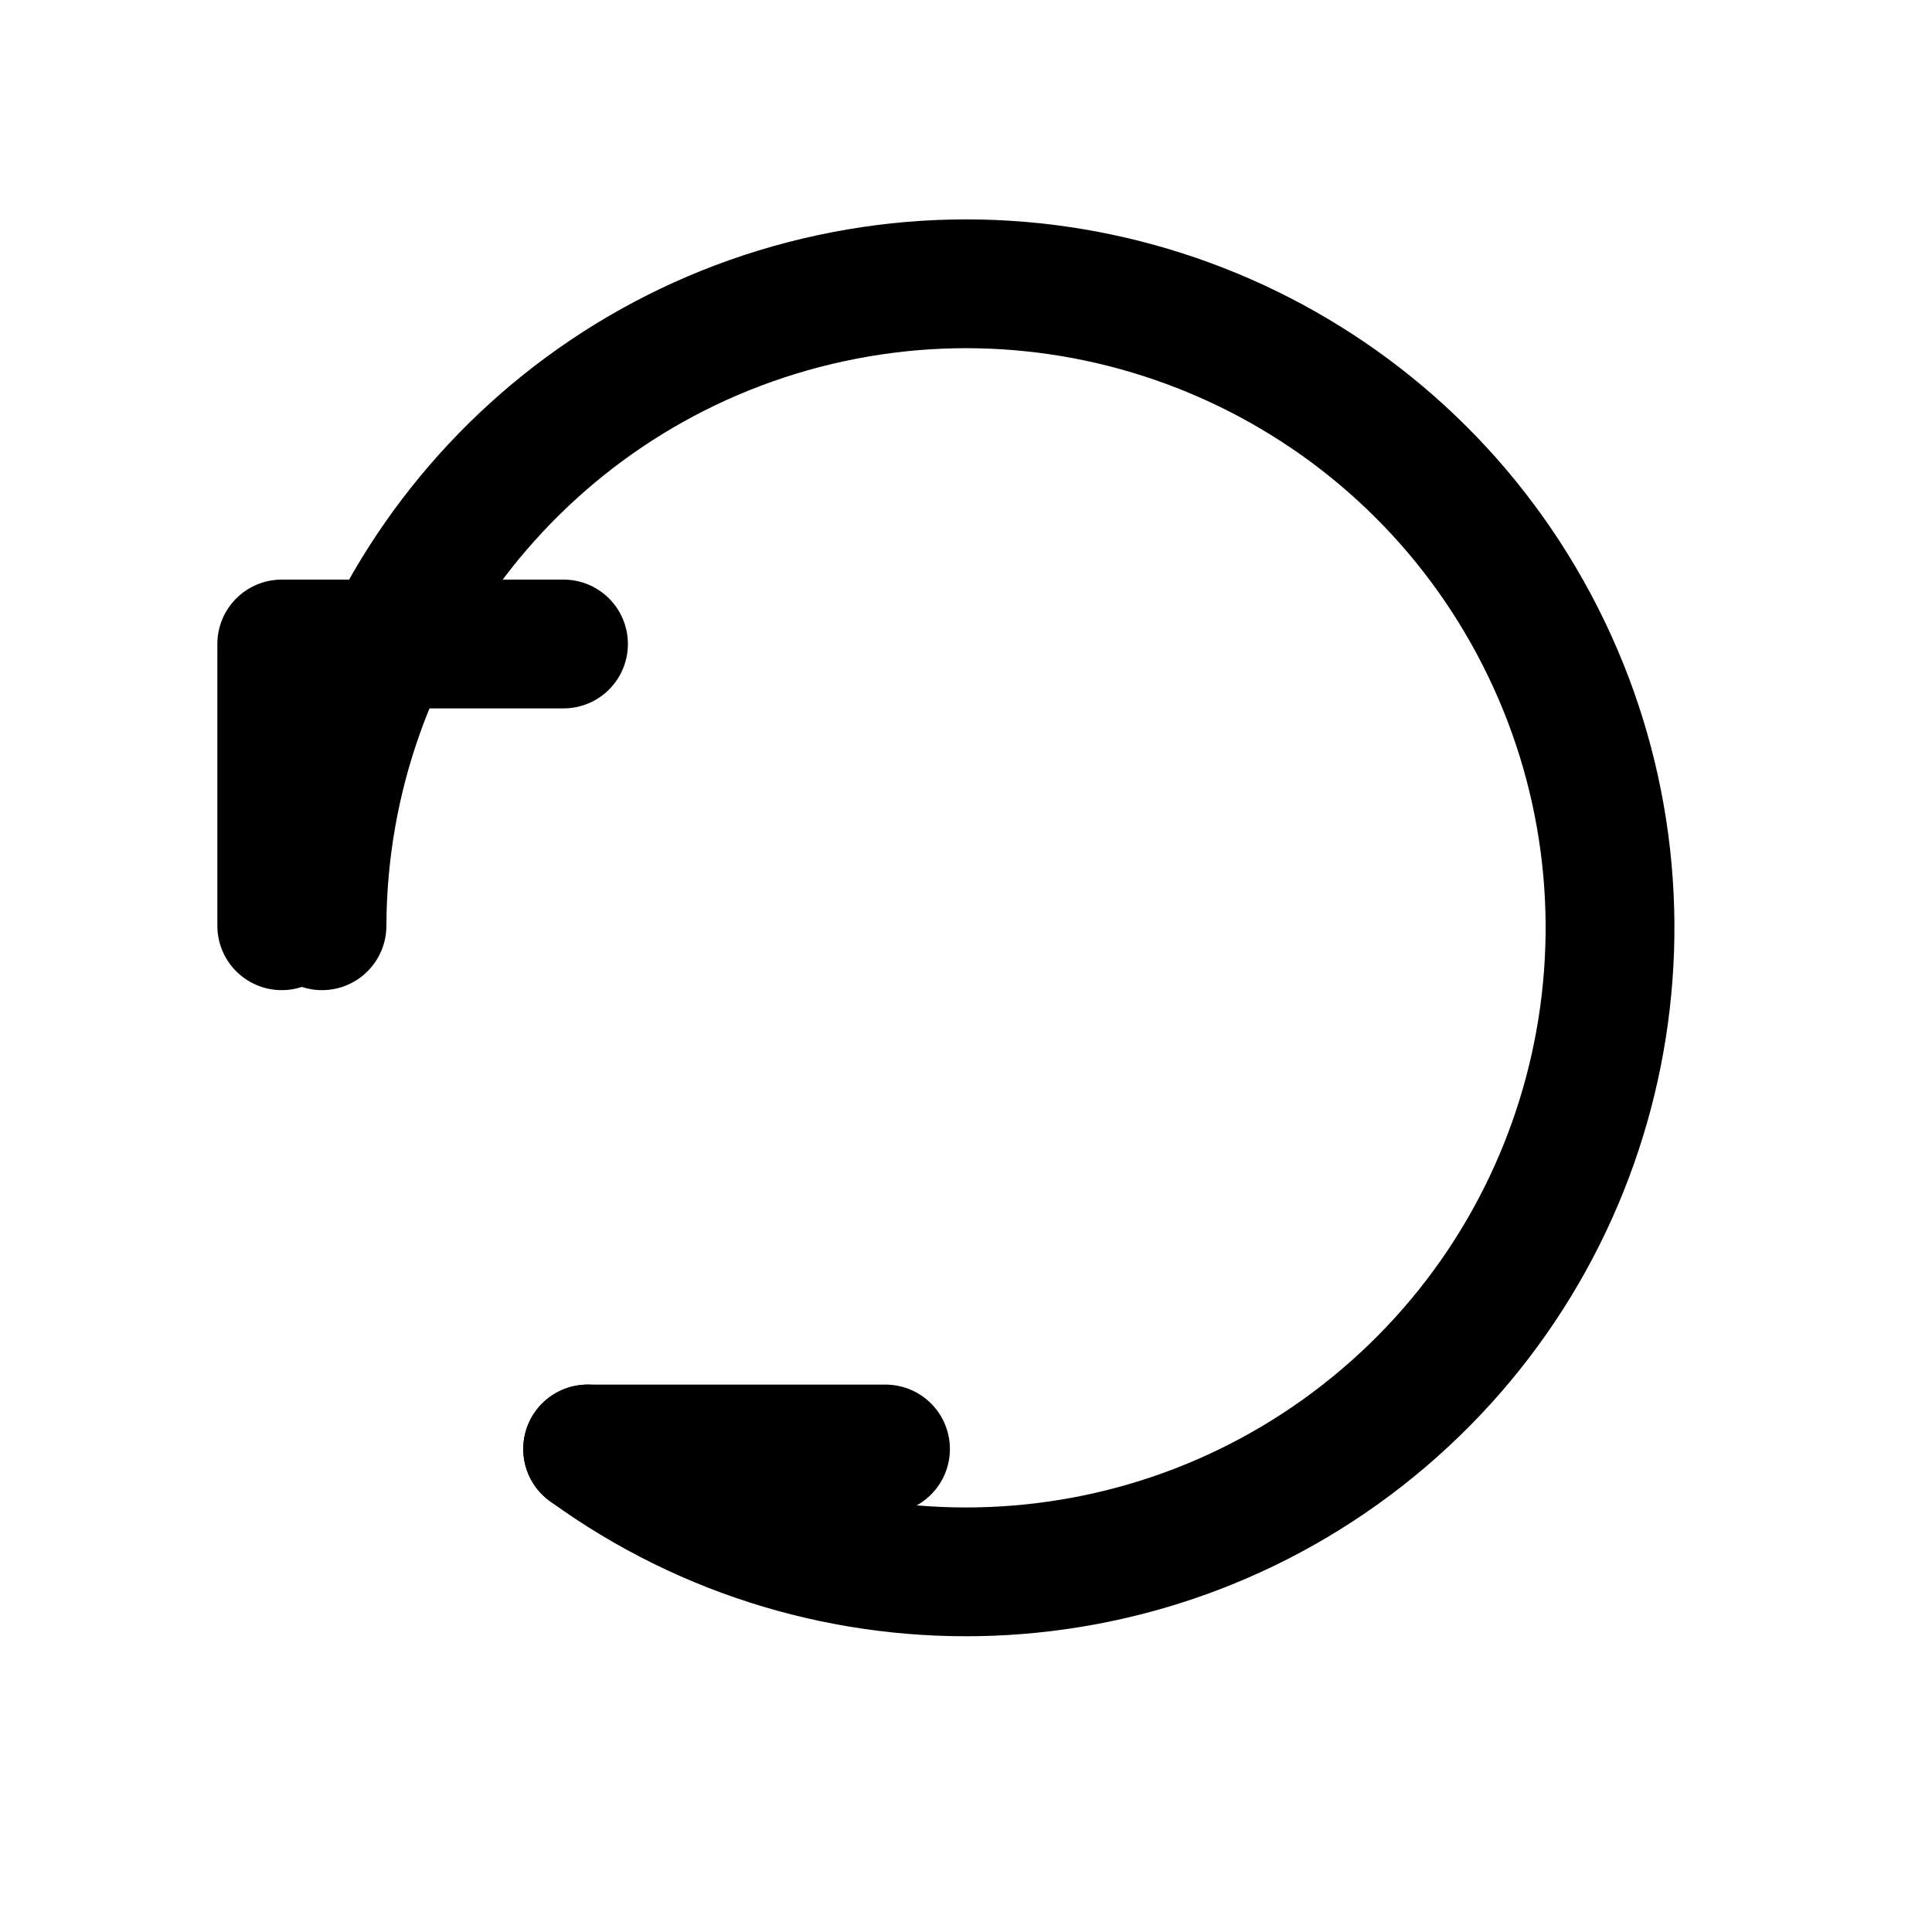
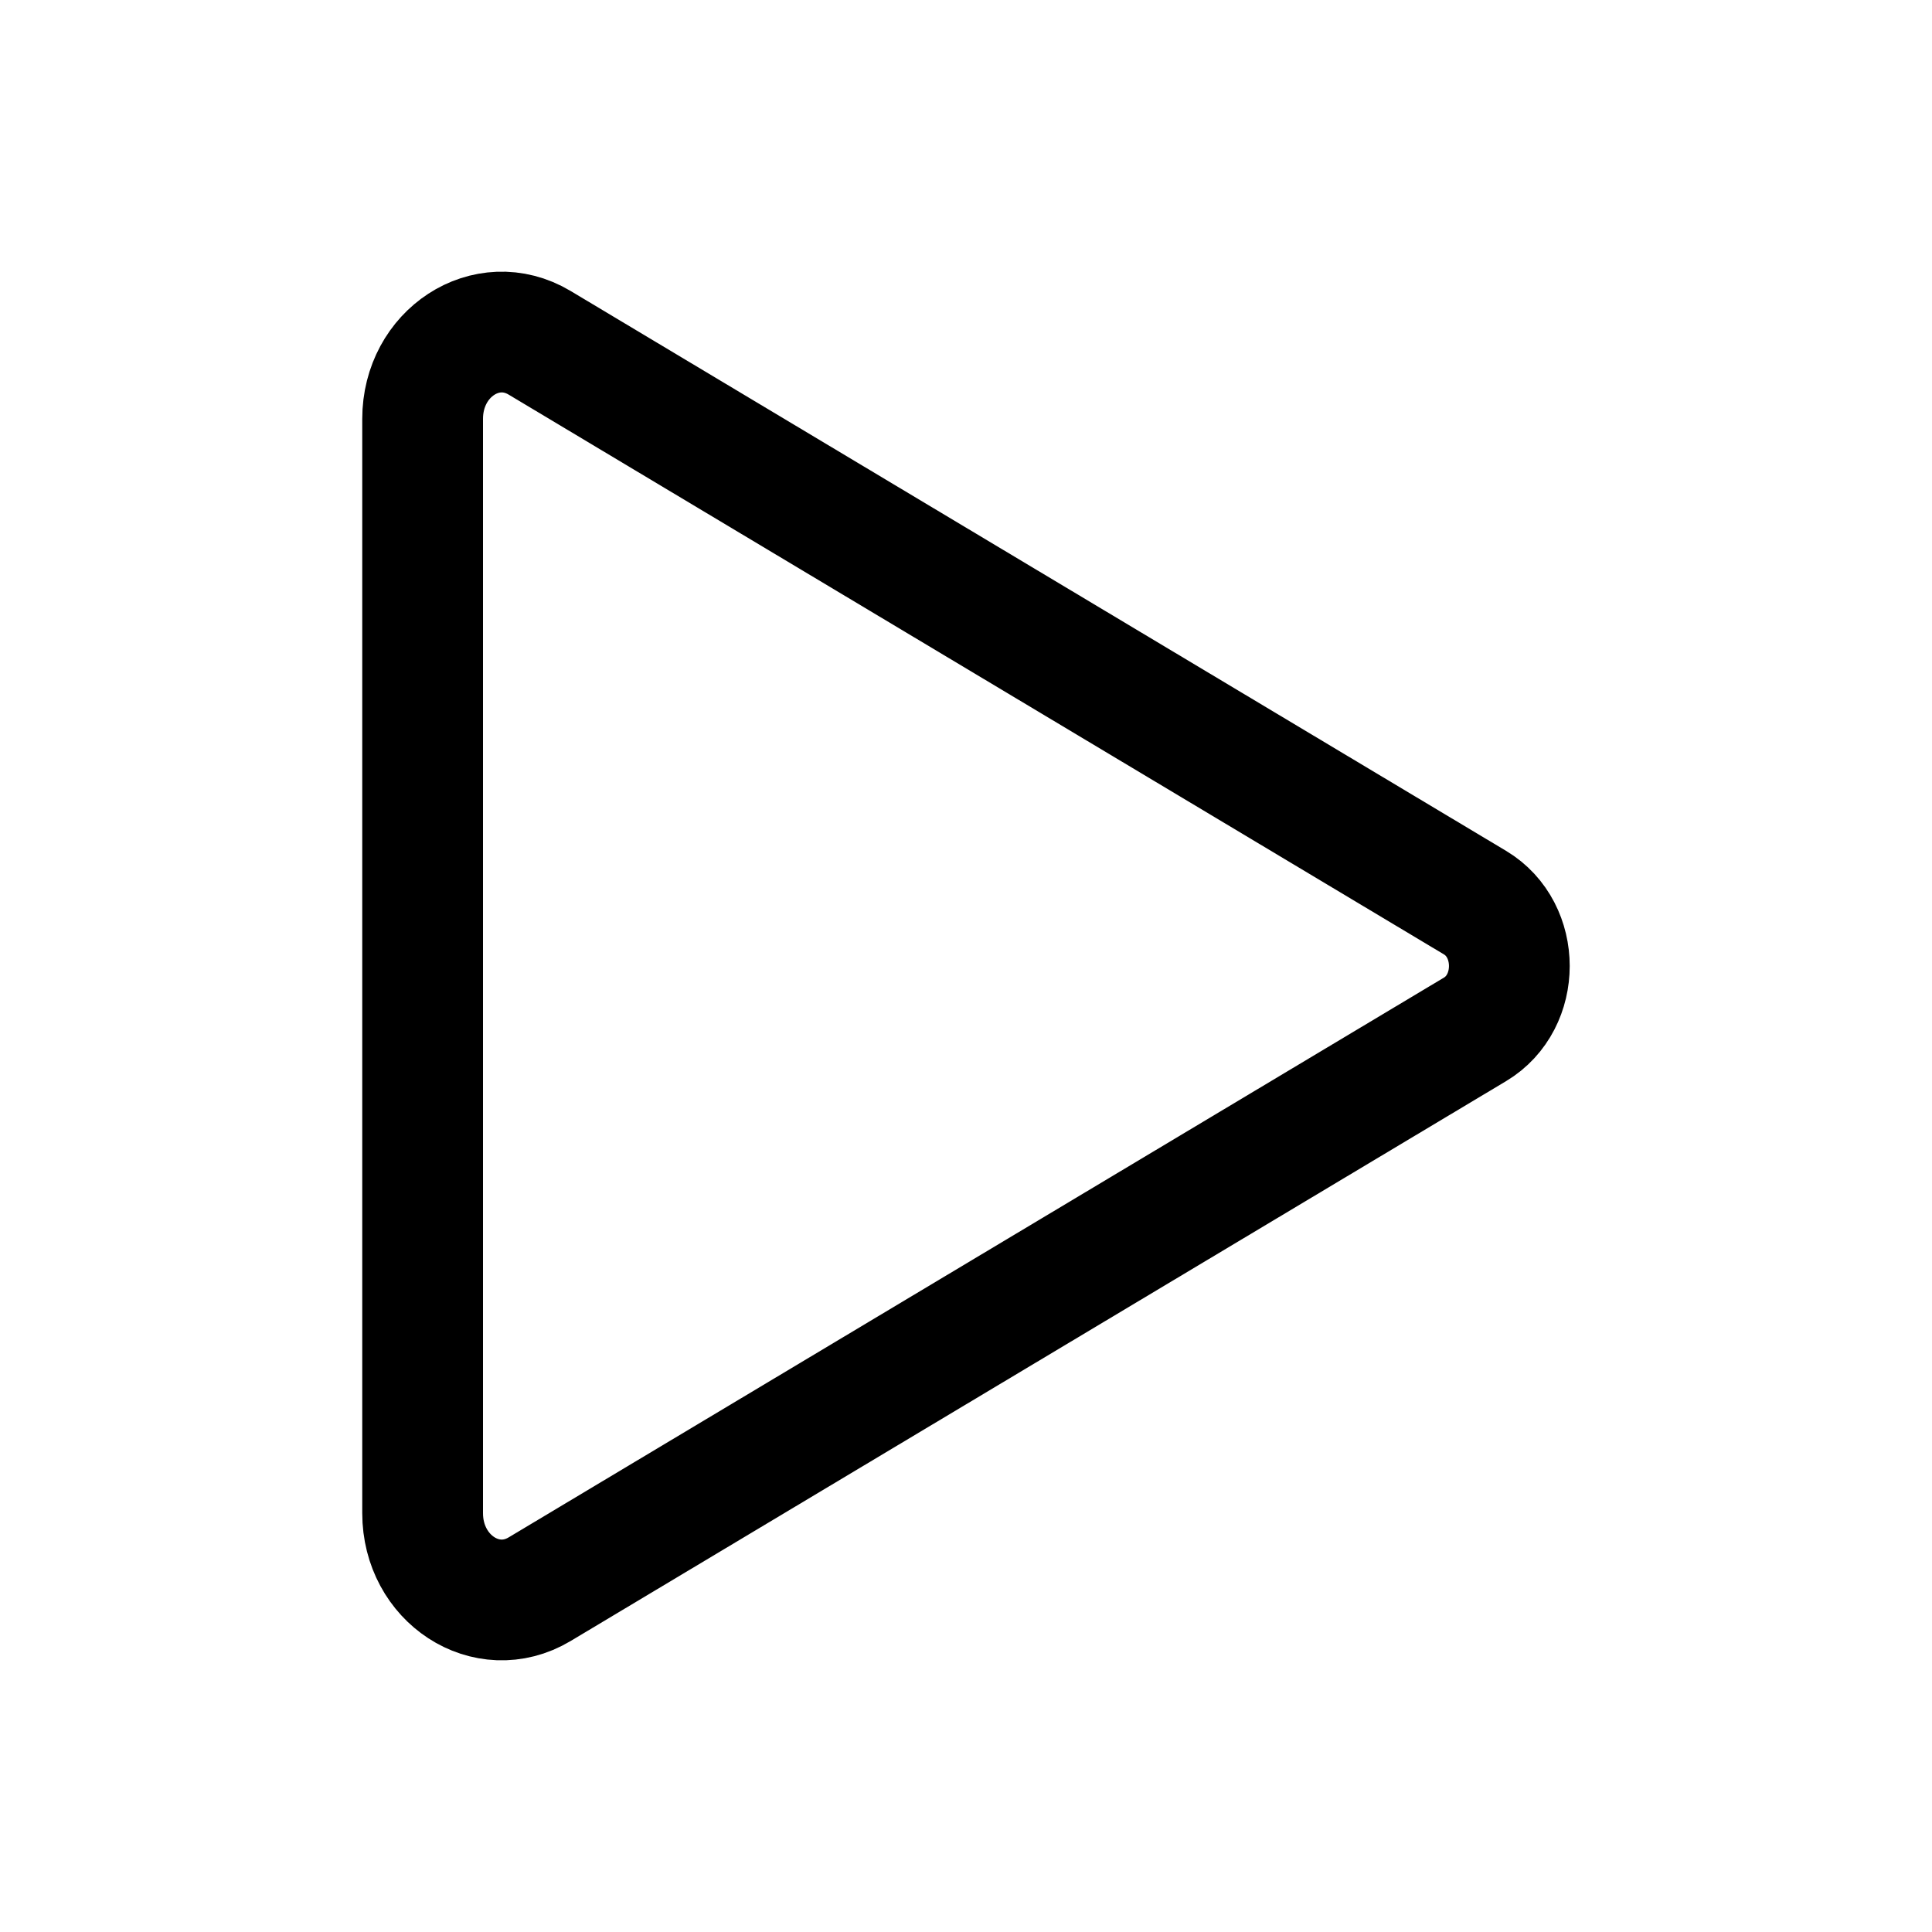
- <svg xmlns="http://www.w3.org/2000/svg" viewBox="0 0 24 24" fill="none" stroke="currentColor" stroke-width="1.6" stroke-linecap="round" stroke-linejoin="round">
-   <path d="M7 8H3.5v3.5" />
-   <path d="M4 11.5A8 8 0 1 1 7.3 18" />
-   <path d="M7.3 18H11" />
+ <svg xmlns="http://www.w3.org/2000/svg" width="512" height="512" viewBox="0 0 512 512">
+   <path d="M112,111V401c0,17.44,17,28.52,31,20.16l247.9-148.37c12.12-7.25,12.12-26.33,0-33.58L143,90.84C129,82.48,112,93.56,112,111Z" style="fill:none;stroke:#000;stroke-miterlimit:10;stroke-width:32px" />
</svg>
